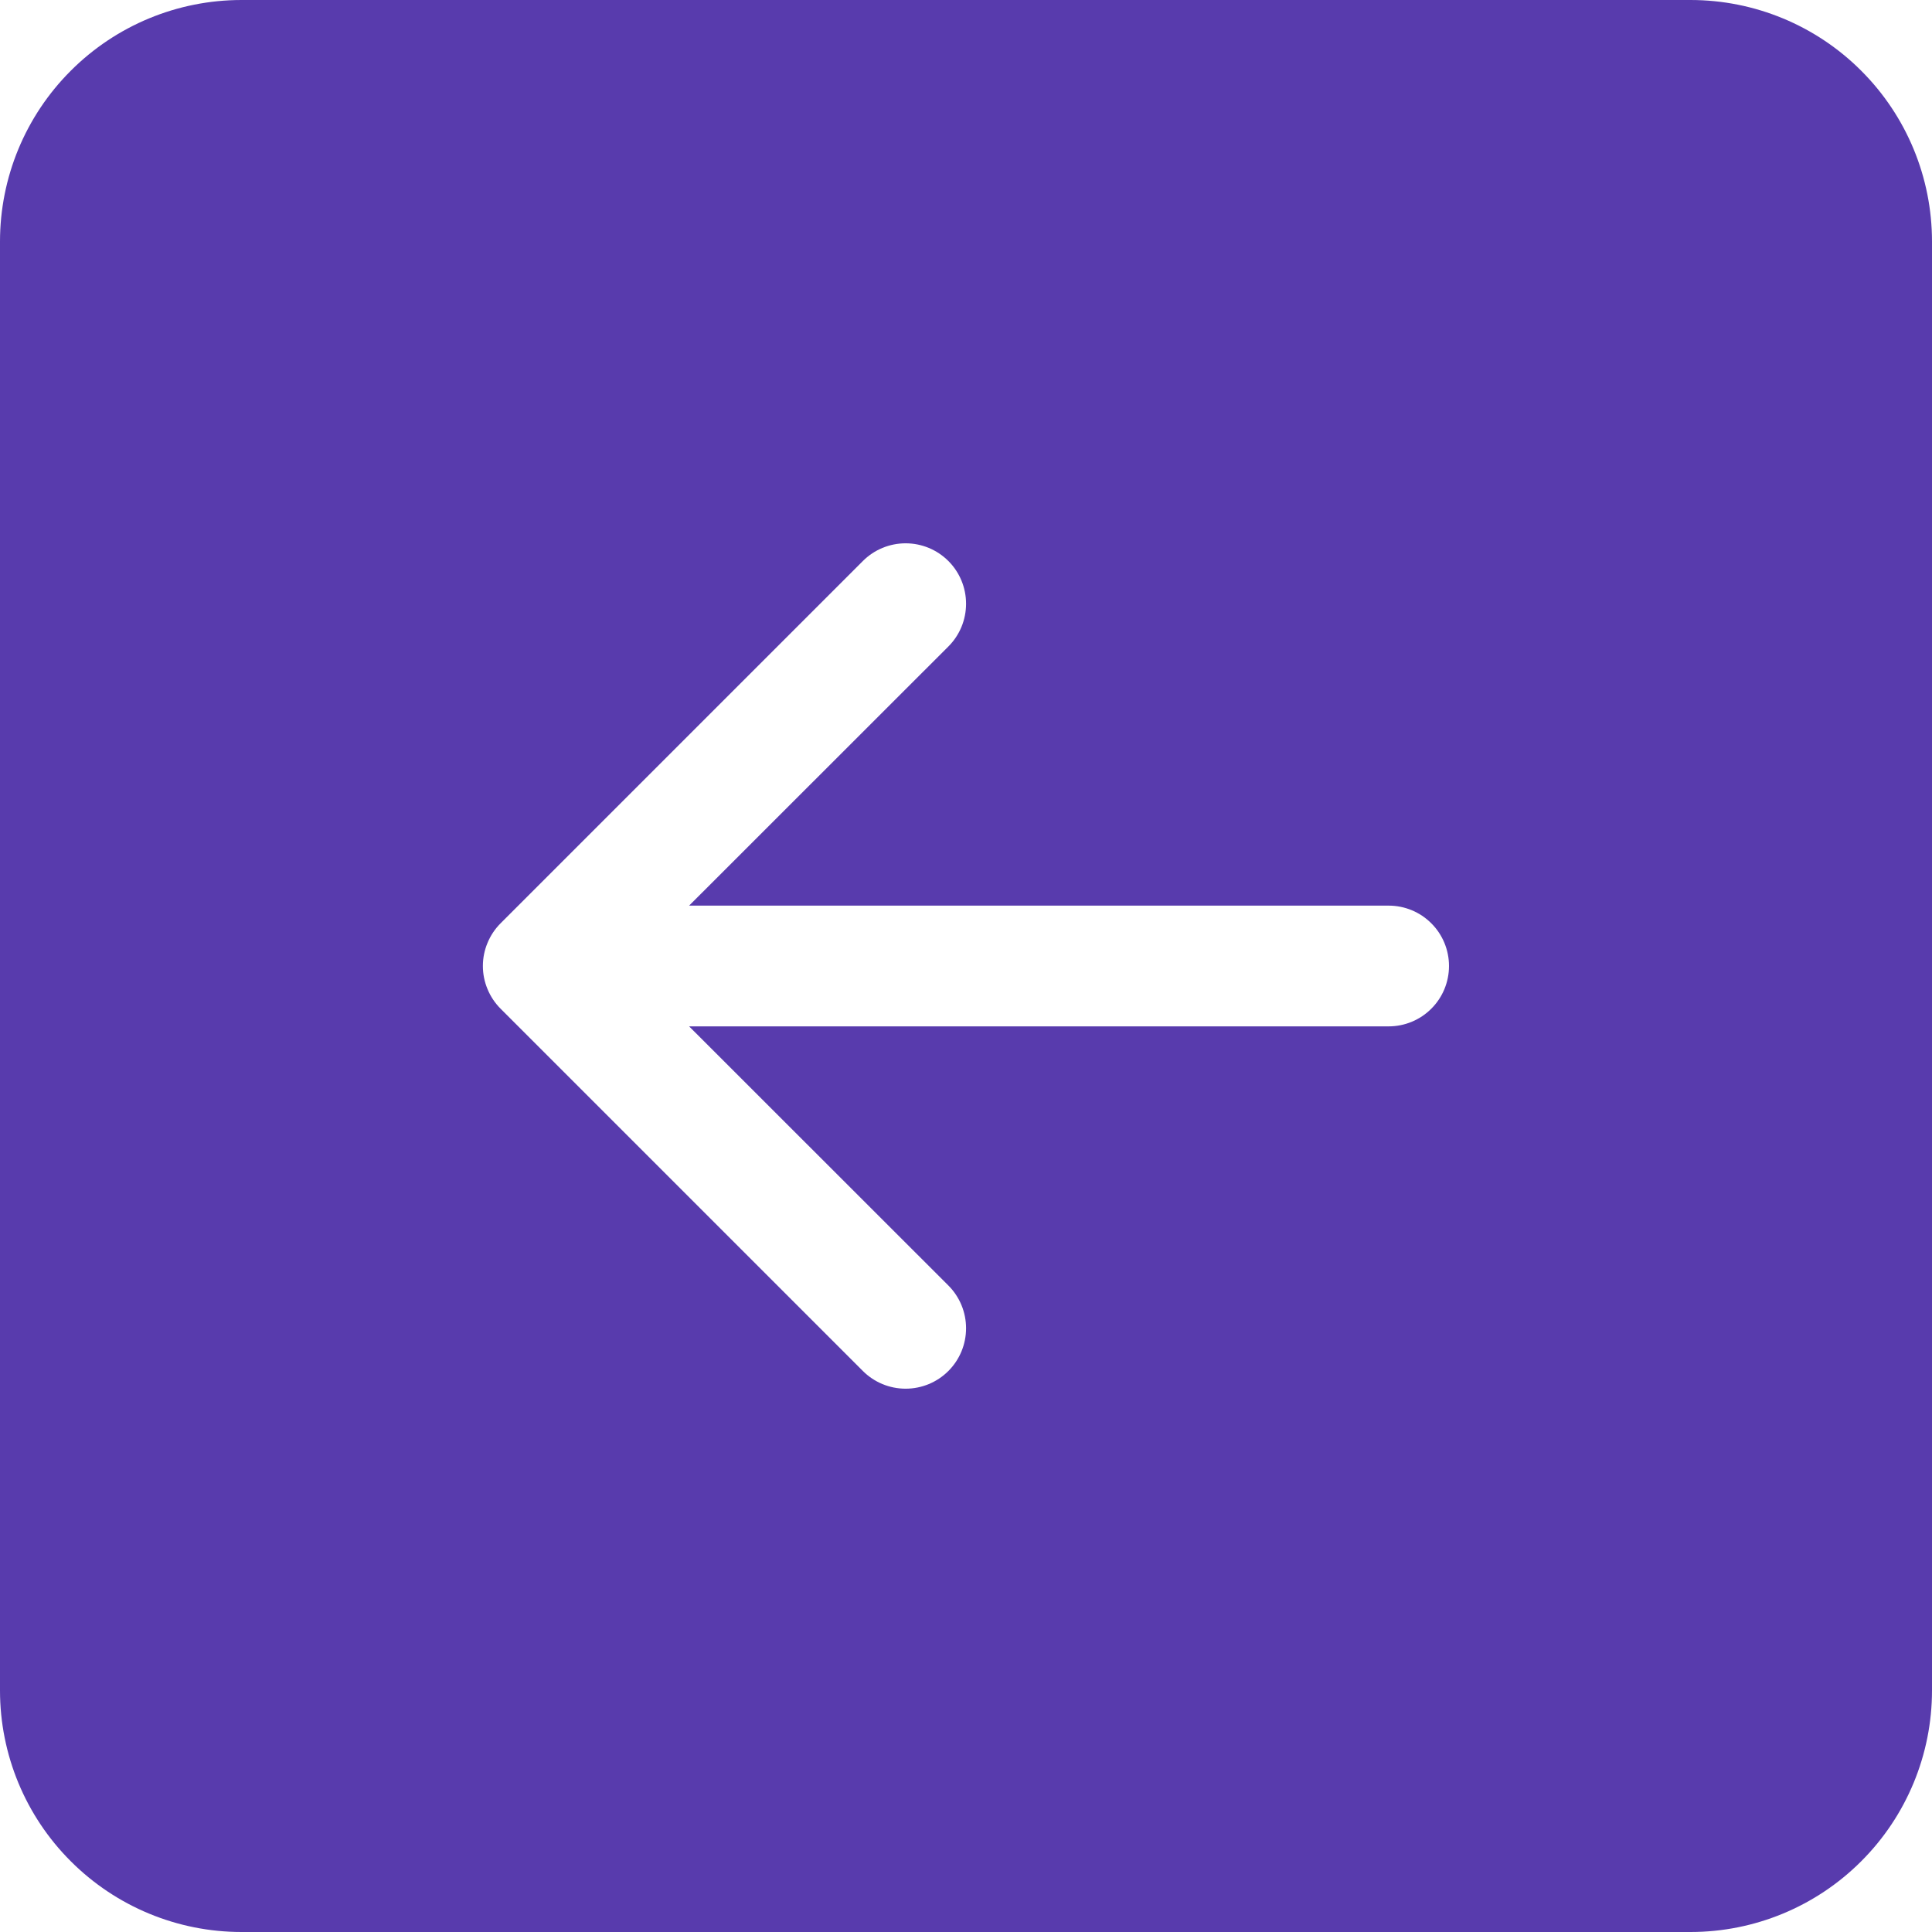
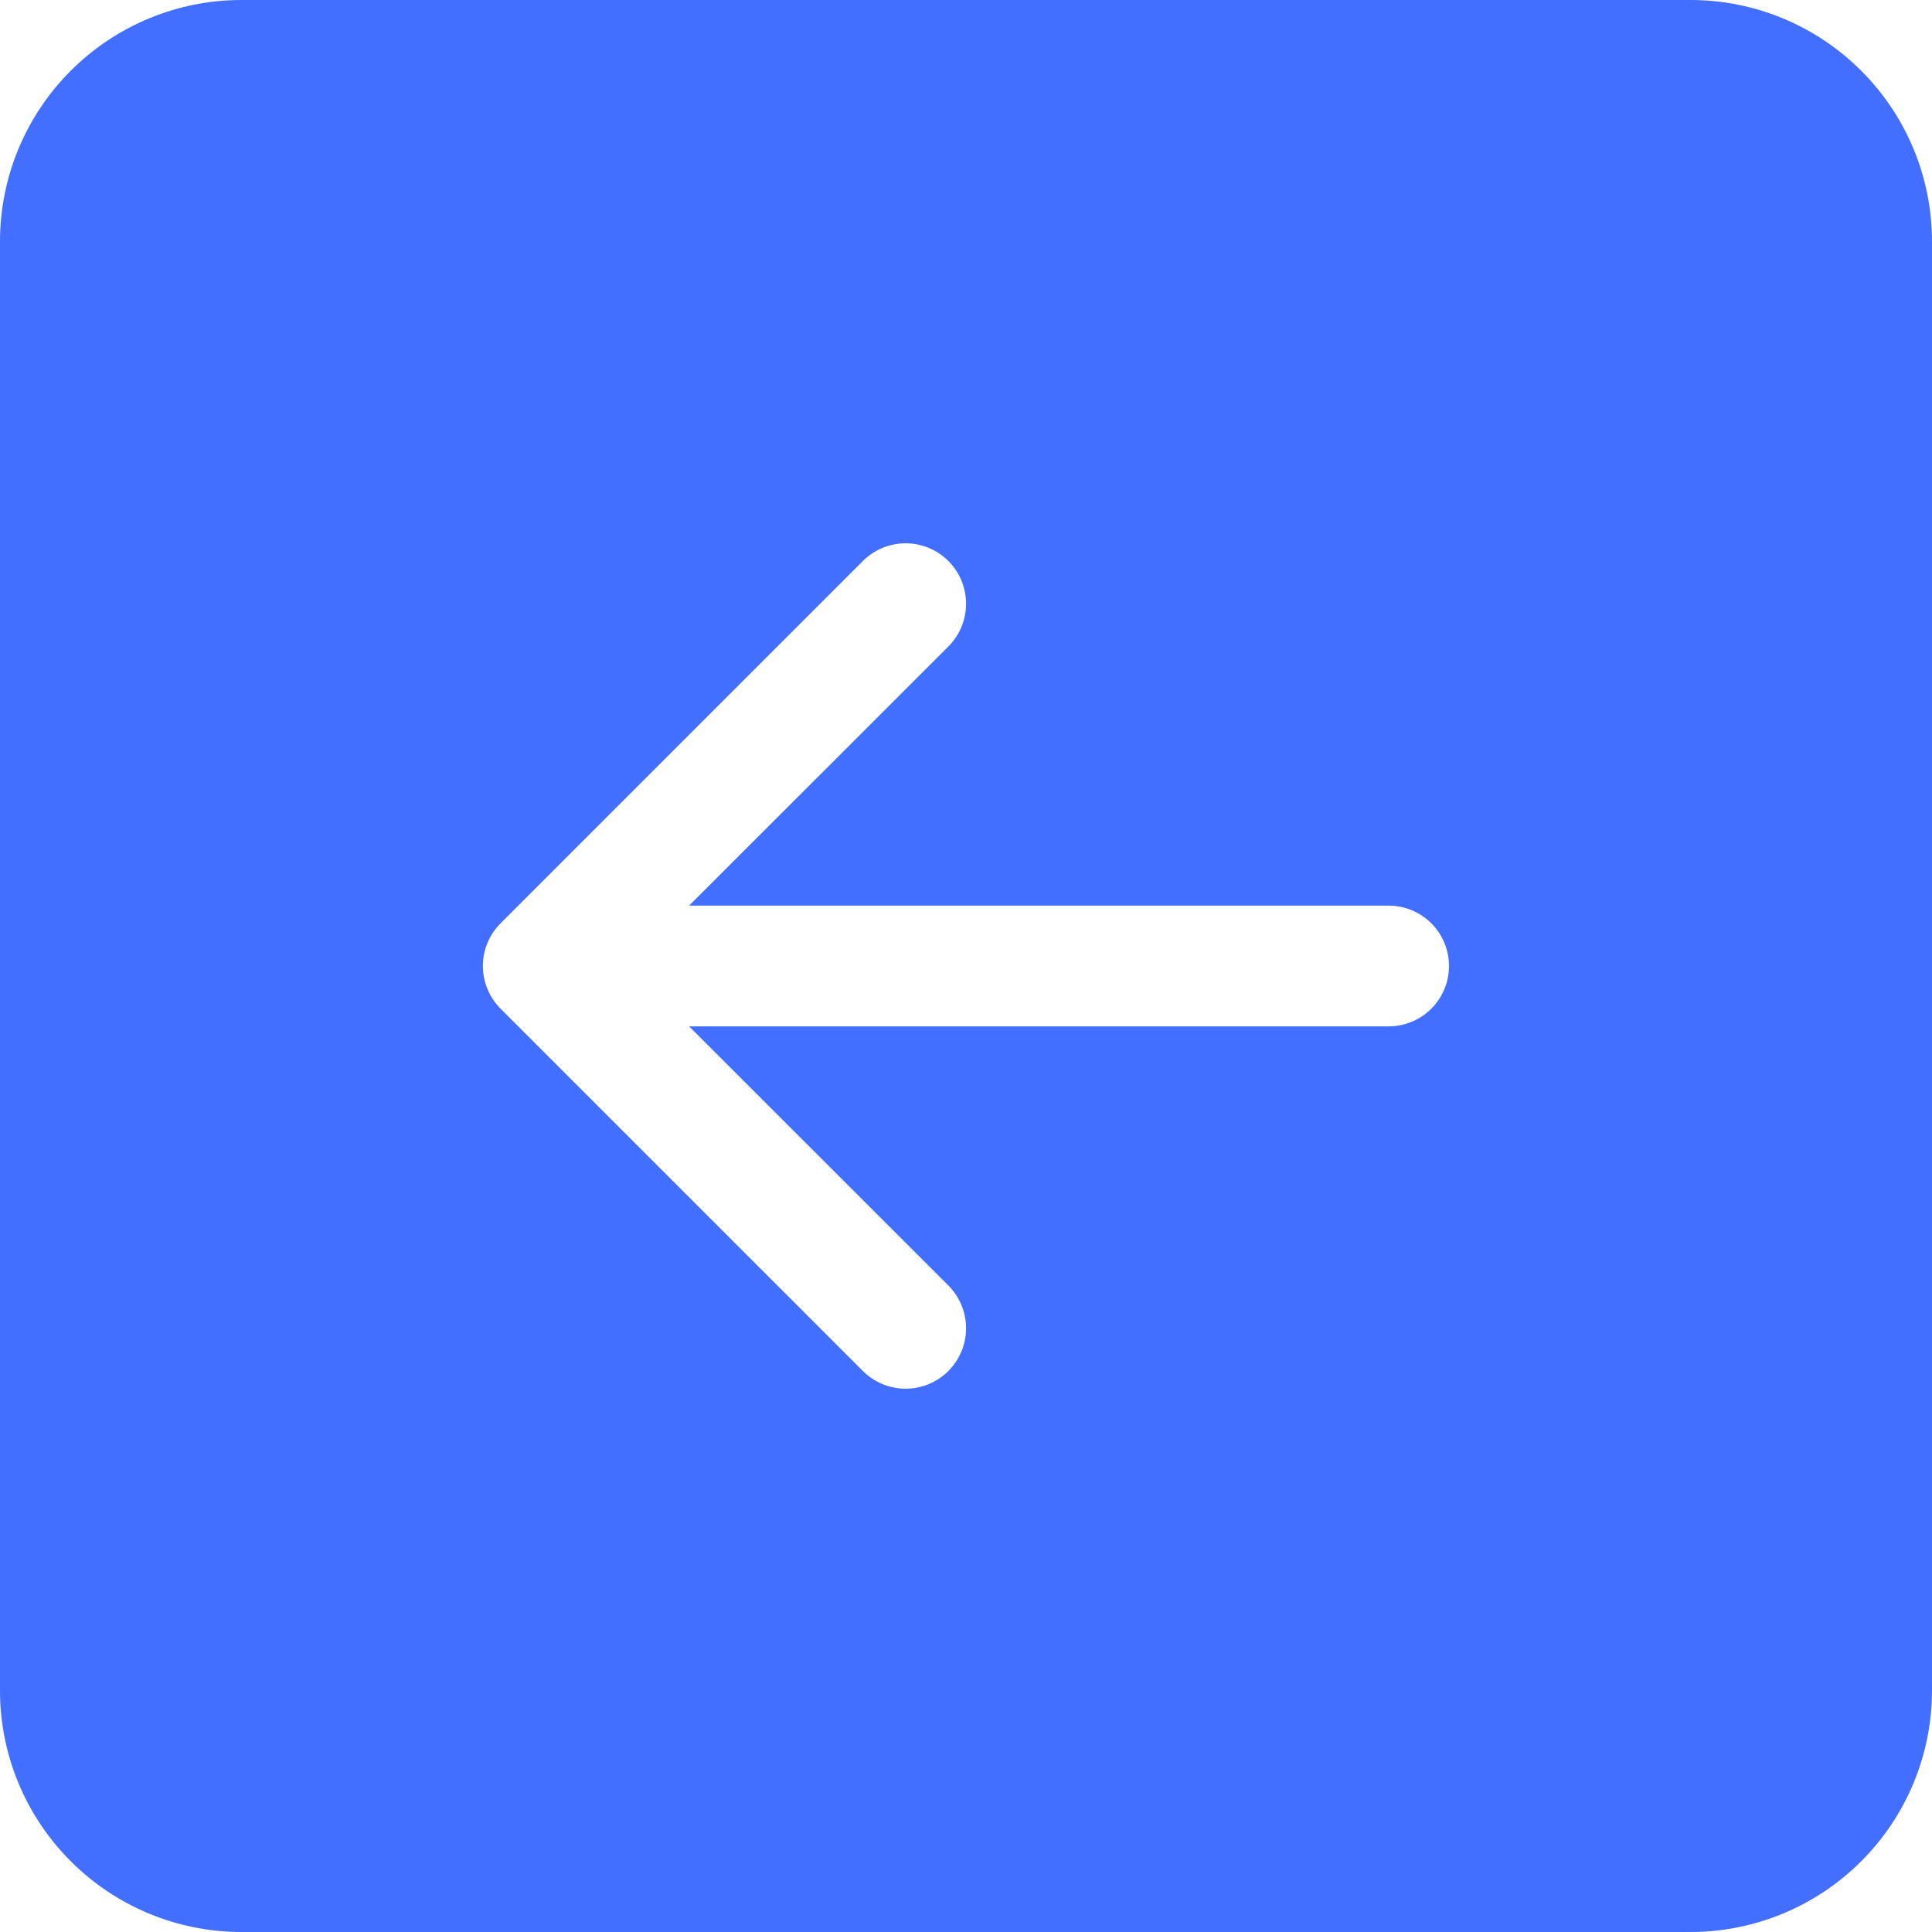
<svg xmlns="http://www.w3.org/2000/svg" width="32" height="32" viewBox="0 0 32 32" fill="none">
-   <path d="M32 28C32 29.061 31.579 30.078 30.828 30.828C30.078 31.579 29.061 32 28 32H4C2.939 32 1.922 31.579 1.172 30.828C0.421 30.078 0 29.061 0 28V4C0 2.939 0.421 1.922 1.172 1.172C1.922 0.421 2.939 0 4 0L28 0C29.061 0 30.078 0.421 30.828 1.172C31.579 1.922 32 2.939 32 4V28ZM23 15H11.414L15.708 10.708C15.896 10.52 16.001 10.266 16.001 10C16.001 9.734 15.896 9.48 15.708 9.292C15.52 9.104 15.266 8.999 15 8.999C14.734 8.999 14.48 9.104 14.292 9.292L8.292 15.292C8.199 15.385 8.125 15.495 8.075 15.617C8.024 15.738 7.998 15.868 7.998 16C7.998 16.131 8.024 16.262 8.075 16.383C8.125 16.505 8.199 16.615 8.292 16.708L14.292 22.708C14.48 22.896 14.734 23.001 15 23.001C15.266 23.001 15.52 22.896 15.708 22.708C15.896 22.52 16.001 22.266 16.001 22C16.001 21.734 15.896 21.48 15.708 21.292L11.414 17H23C23.265 17 23.52 16.895 23.707 16.707C23.895 16.52 24 16.265 24 16C24 15.735 23.895 15.48 23.707 15.293C23.52 15.105 23.265 15 23 15Z" fill="#583BAD" />
+   <path d="M32 28C32 29.061 31.579 30.078 30.828 30.828C30.078 31.579 29.061 32 28 32H4C2.939 32 1.922 31.579 1.172 30.828C0.421 30.078 0 29.061 0 28V4C0 2.939 0.421 1.922 1.172 1.172C1.922 0.421 2.939 0 4 0L28 0C29.061 0 30.078 0.421 30.828 1.172C31.579 1.922 32 2.939 32 4V28ZM23 15H11.414L15.708 10.708C15.896 10.52 16.001 10.266 16.001 10C16.001 9.734 15.896 9.48 15.708 9.292C15.52 9.104 15.266 8.999 15 8.999C14.734 8.999 14.48 9.104 14.292 9.292L8.292 15.292C8.199 15.385 8.125 15.495 8.075 15.617C8.024 15.738 7.998 15.868 7.998 16C7.998 16.131 8.024 16.262 8.075 16.383C8.125 16.505 8.199 16.615 8.292 16.708L14.292 22.708C14.48 22.896 14.734 23.001 15 23.001C15.266 23.001 15.52 22.896 15.708 22.708C15.896 22.52 16.001 22.266 16.001 22C16.001 21.734 15.896 21.48 15.708 21.292L11.414 17H23C23.265 17 23.52 16.895 23.707 16.707C23.895 16.52 24 16.265 24 16C24 15.735 23.895 15.48 23.707 15.293C23.52 15.105 23.265 15 23 15Z" fill="#426FFF" />
</svg>
